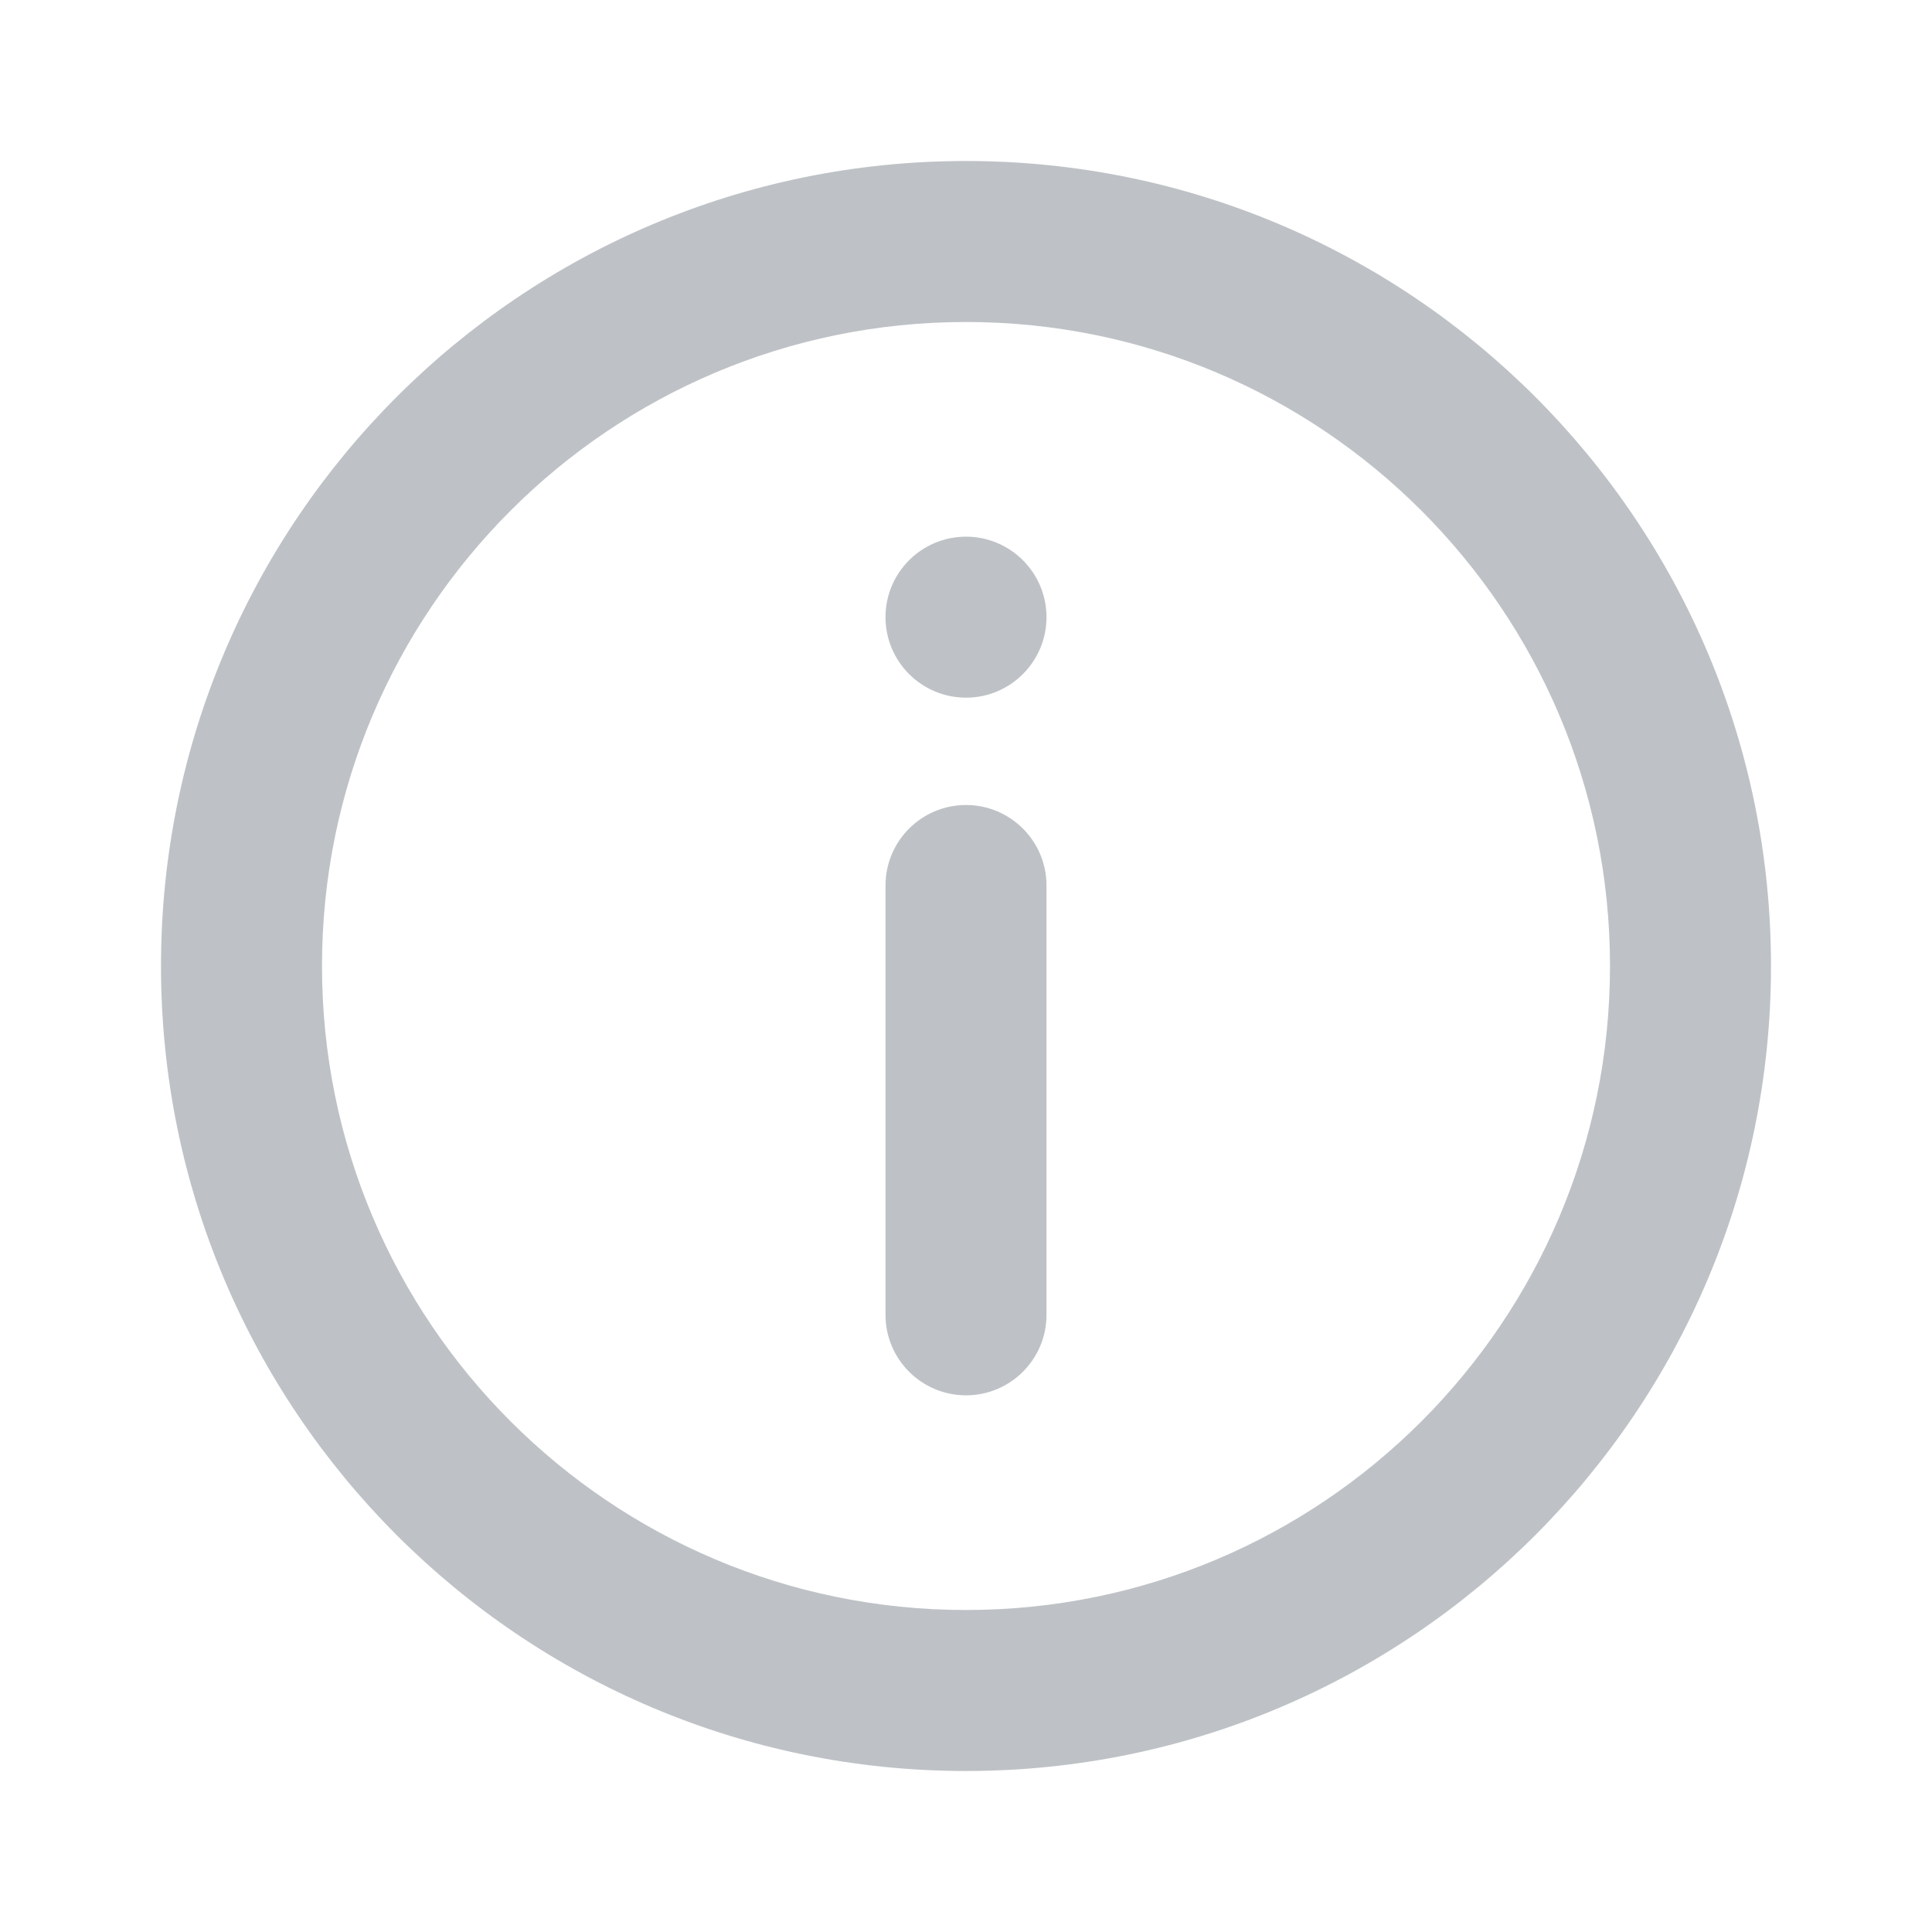
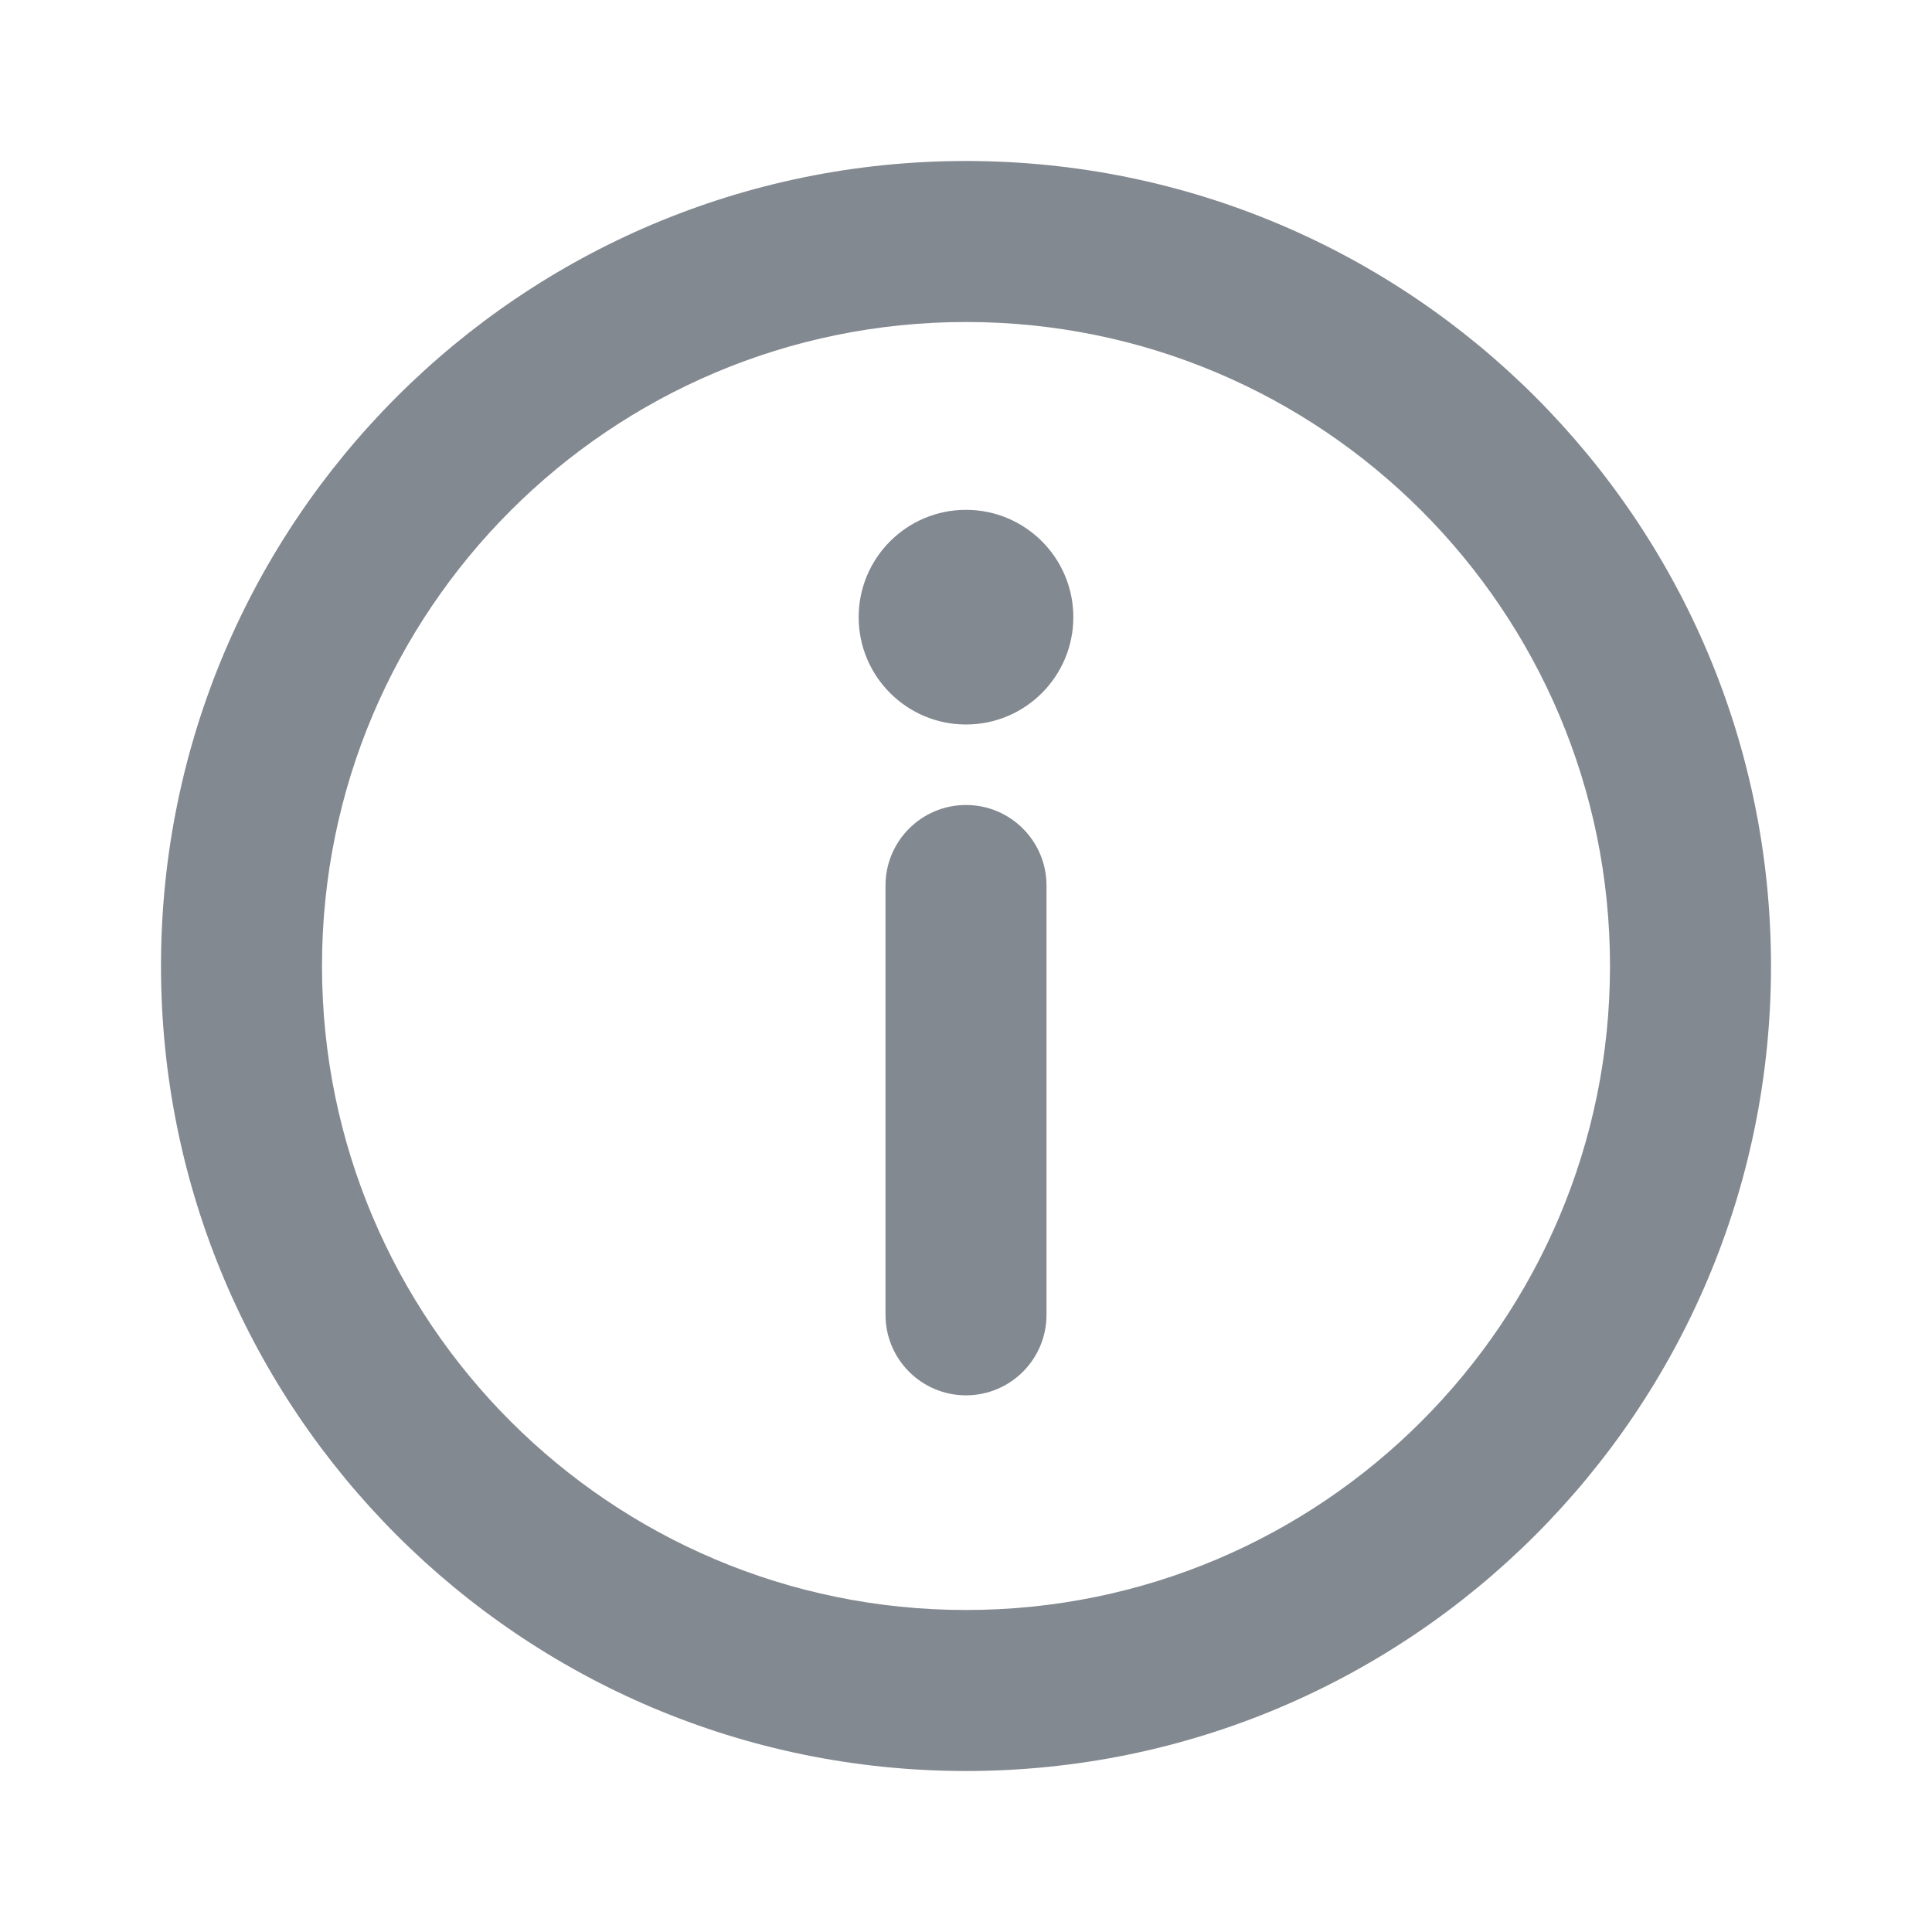
- <svg xmlns="http://www.w3.org/2000/svg" width="18" height="18" viewBox="0 0 18 18" fill="#BEC2C6">
-   <path fill-rule="evenodd" clip-rule="evenodd" d="M3 9C3 5.686 5.686 3 9 3C12.314 3 15 5.686 15 9C15 12.314 12.314 15 9 15C5.686 15 3 12.314 3 9ZM1.5 9C1.5 4.858 4.858 1.5 9 1.5C13.142 1.5 16.5 4.858 16.5 9C16.5 13.142 13.142 16.5 9 16.5C4.858 16.5 1.5 13.142 1.5 9ZM9.75 8.25C9.75 7.836 9.414 7.5 9 7.5C8.586 7.5 8.25 7.836 8.25 8.25V12.25C8.25 12.664 8.586 13 9 13C9.414 13 9.75 12.664 9.75 12.25V8.25ZM9.75 5.75C9.75 5.336 9.414 5 9 5C8.586 5 8.25 5.336 8.25 5.75C8.25 6.164 8.586 6.5 9 6.5C9.414 6.5 9.75 6.164 9.75 5.75Z" />
+ <svg xmlns="http://www.w3.org/2000/svg" width="18" height="18" viewBox="0 0 18 18" fill="#838990">
+   <path fill-rule="evenodd" clip-rule="evenodd" d="M9 3C5.686 3 3 5.686 3 9C3 12.314 5.686 15 9 15C12.314 15 15 12.314 15 9C15 5.686 12.314 3 9 3ZM9 1.5C4.858 1.5 1.5 4.858 1.5 9C1.5 13.142 4.858 16.5 9 16.5C13.142 16.5 16.5 13.142 16.5 9C16.5 4.858 13.142 1.5 9 1.5Z" />
+   <path fill-rule="evenodd" clip-rule="evenodd" d="M9 7.5C9.414 7.5 9.75 7.836 9.75 8.25L9.75 12.25C9.75 12.664 9.414 13 9 13C8.586 13 8.25 12.664 8.25 12.25L8.25 8.25C8.25 7.836 8.586 7.5 9 7.5Z" />
+   <path d="M9 6.75C9.552 6.75 10 6.302 10 5.75C10 5.198 9.552 4.75 9 4.75C8.448 4.75 8 5.198 8 5.75C8 6.302 8.448 6.75 9 6.75Z" />
</svg>
